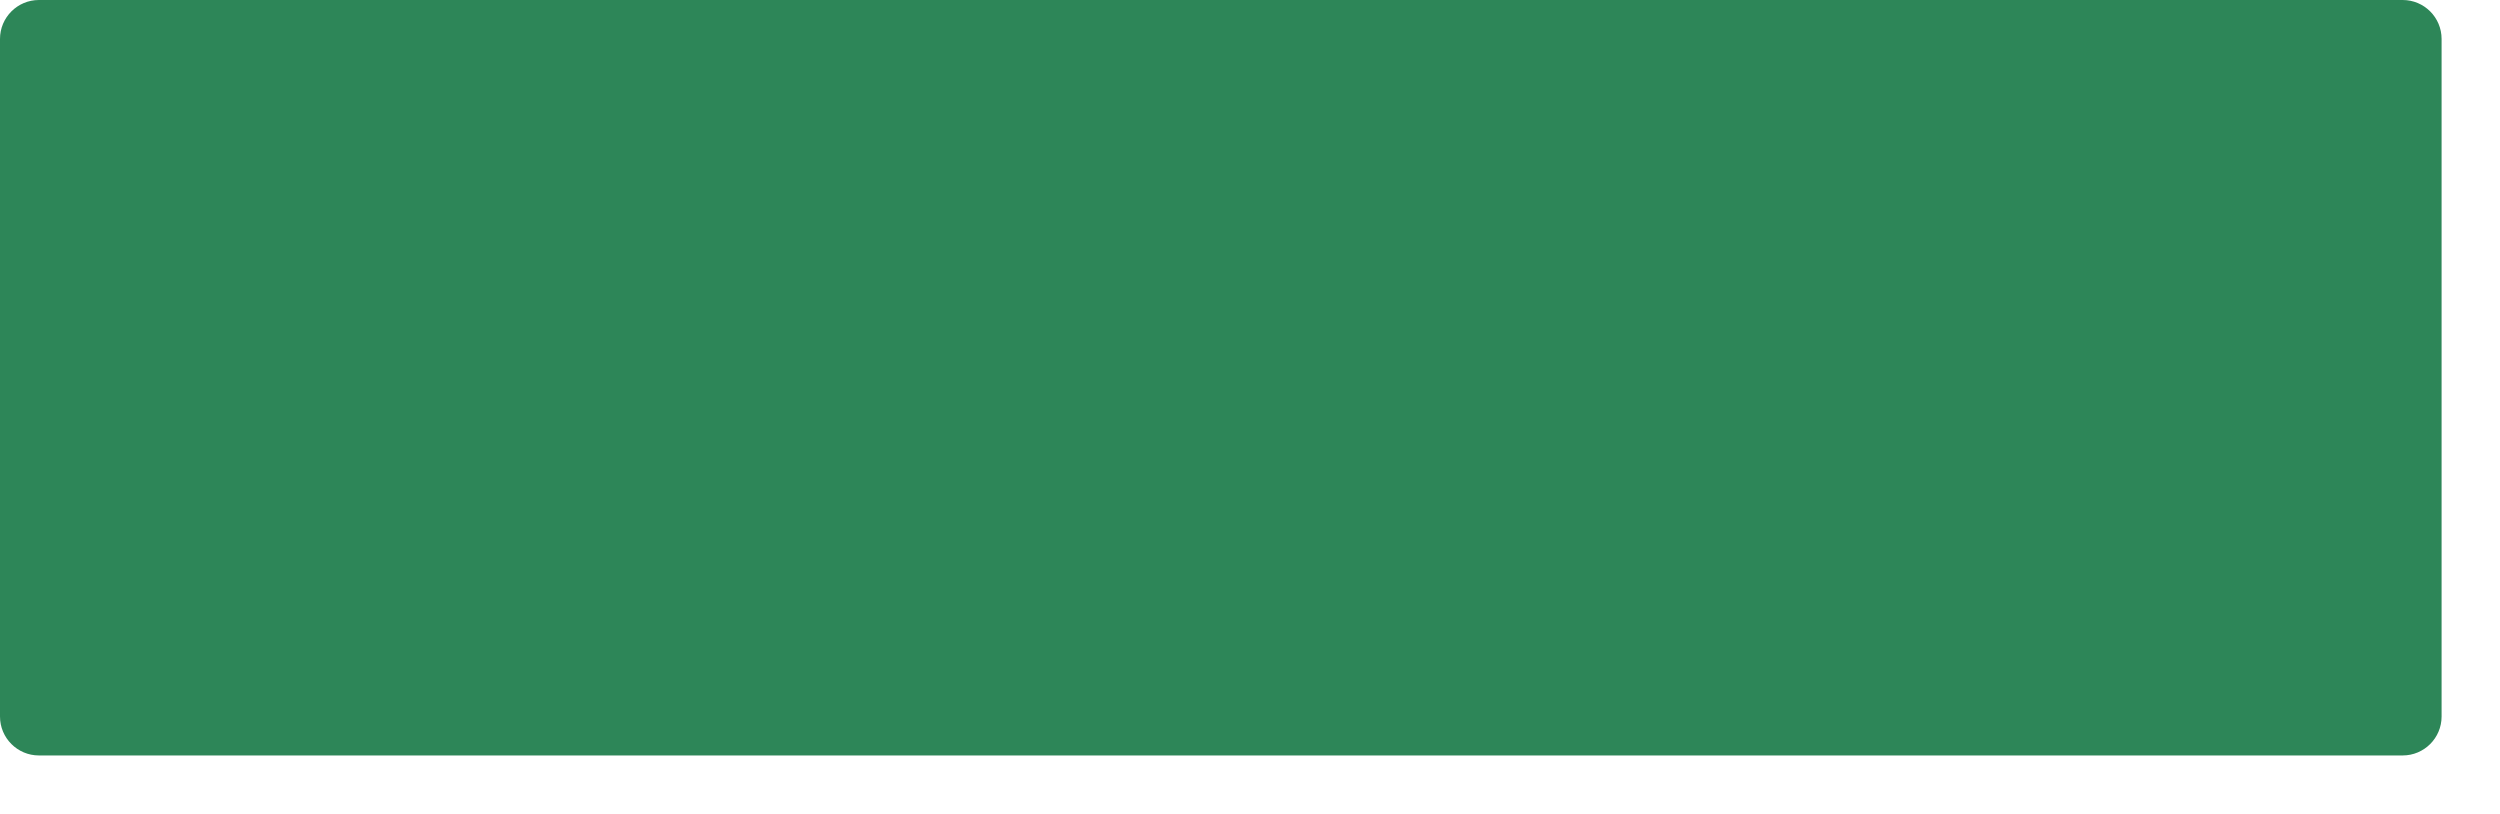
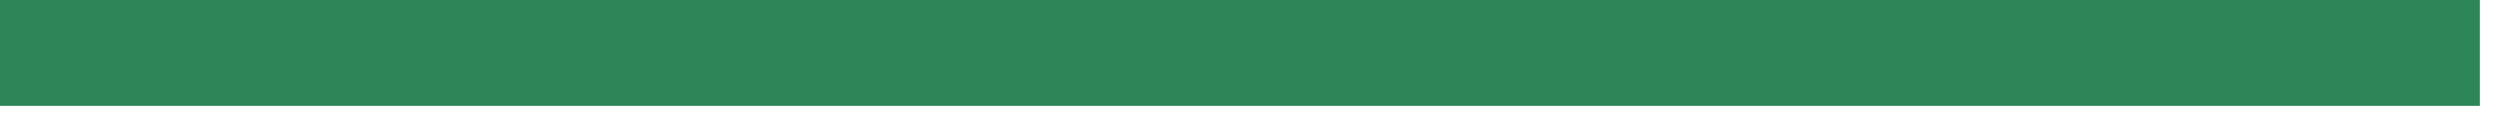
- <svg xmlns="http://www.w3.org/2000/svg" xmlns:xlink="http://www.w3.org/1999/xlink" version="1.1" width="642px" height="209px">
+ <svg xmlns="http://www.w3.org/2000/svg" xmlns:xlink="http://www.w3.org/1999/xlink" version="1.1" width="496px" height="25px">
  <defs>
-     <filter x="687px" y="270px" width="642px" height="209px" filterUnits="userSpaceOnUse" id="filter18">
-       <feOffset dx="10" dy="10" in="SourceAlpha" result="shadowOffsetInner" />
-       <feGaussianBlur stdDeviation="2.5" in="shadowOffsetInner" result="shadowGaussian" />
+     <filter x="752px" y="383px" width="496px" height="25px" filterUnits="userSpaceOnUse" id="filter56">
+       <feOffset dx="3" dy="3" in="SourceAlpha" result="shadowOffsetInner" />
+       <feGaussianBlur stdDeviation="0.5" in="shadowOffsetInner" result="shadowGaussian" />
      <feComposite in2="shadowGaussian" operator="atop" in="SourceAlpha" result="shadowComposite" />
      <feColorMatrix type="matrix" values="0 0 0 0 1  0 0 0 0 1  0 0 0 0 1  0 0 0 0.349 0  " in="shadowComposite" />
    </filter>
-     <g id="widget19">
-       <path d="M 687 280  A 10 10 0 0 1 697 270 L 1304 270  A 10 10 0 0 1 1314 280 L 1314 454  A 10 10 0 0 1 1304 464 L 697 464  A 10 10 0 0 1 687 454 L 687 280  Z " fill-rule="nonzero" fill="#298455" stroke="none" fill-opacity="0.98" />
+     <g id="widget57">
+       <path d="M 752 383  L 1244 383  L 1244 404  L 752 404  L 752 383  Z " fill-rule="nonzero" fill="#298455" stroke="none" fill-opacity="0.98" />
    </g>
  </defs>
-   <g transform="matrix(1 0 0 1 -687 -270 )">
-     <use xlink:href="#widget19" filter="url(#filter18)" />
-     <use xlink:href="#widget19" />
+   <g transform="matrix(1 0 0 1 -752 -383 )">
+     <use xlink:href="#widget57" filter="url(#filter56)" />
+     <use xlink:href="#widget57" />
  </g>
</svg>
